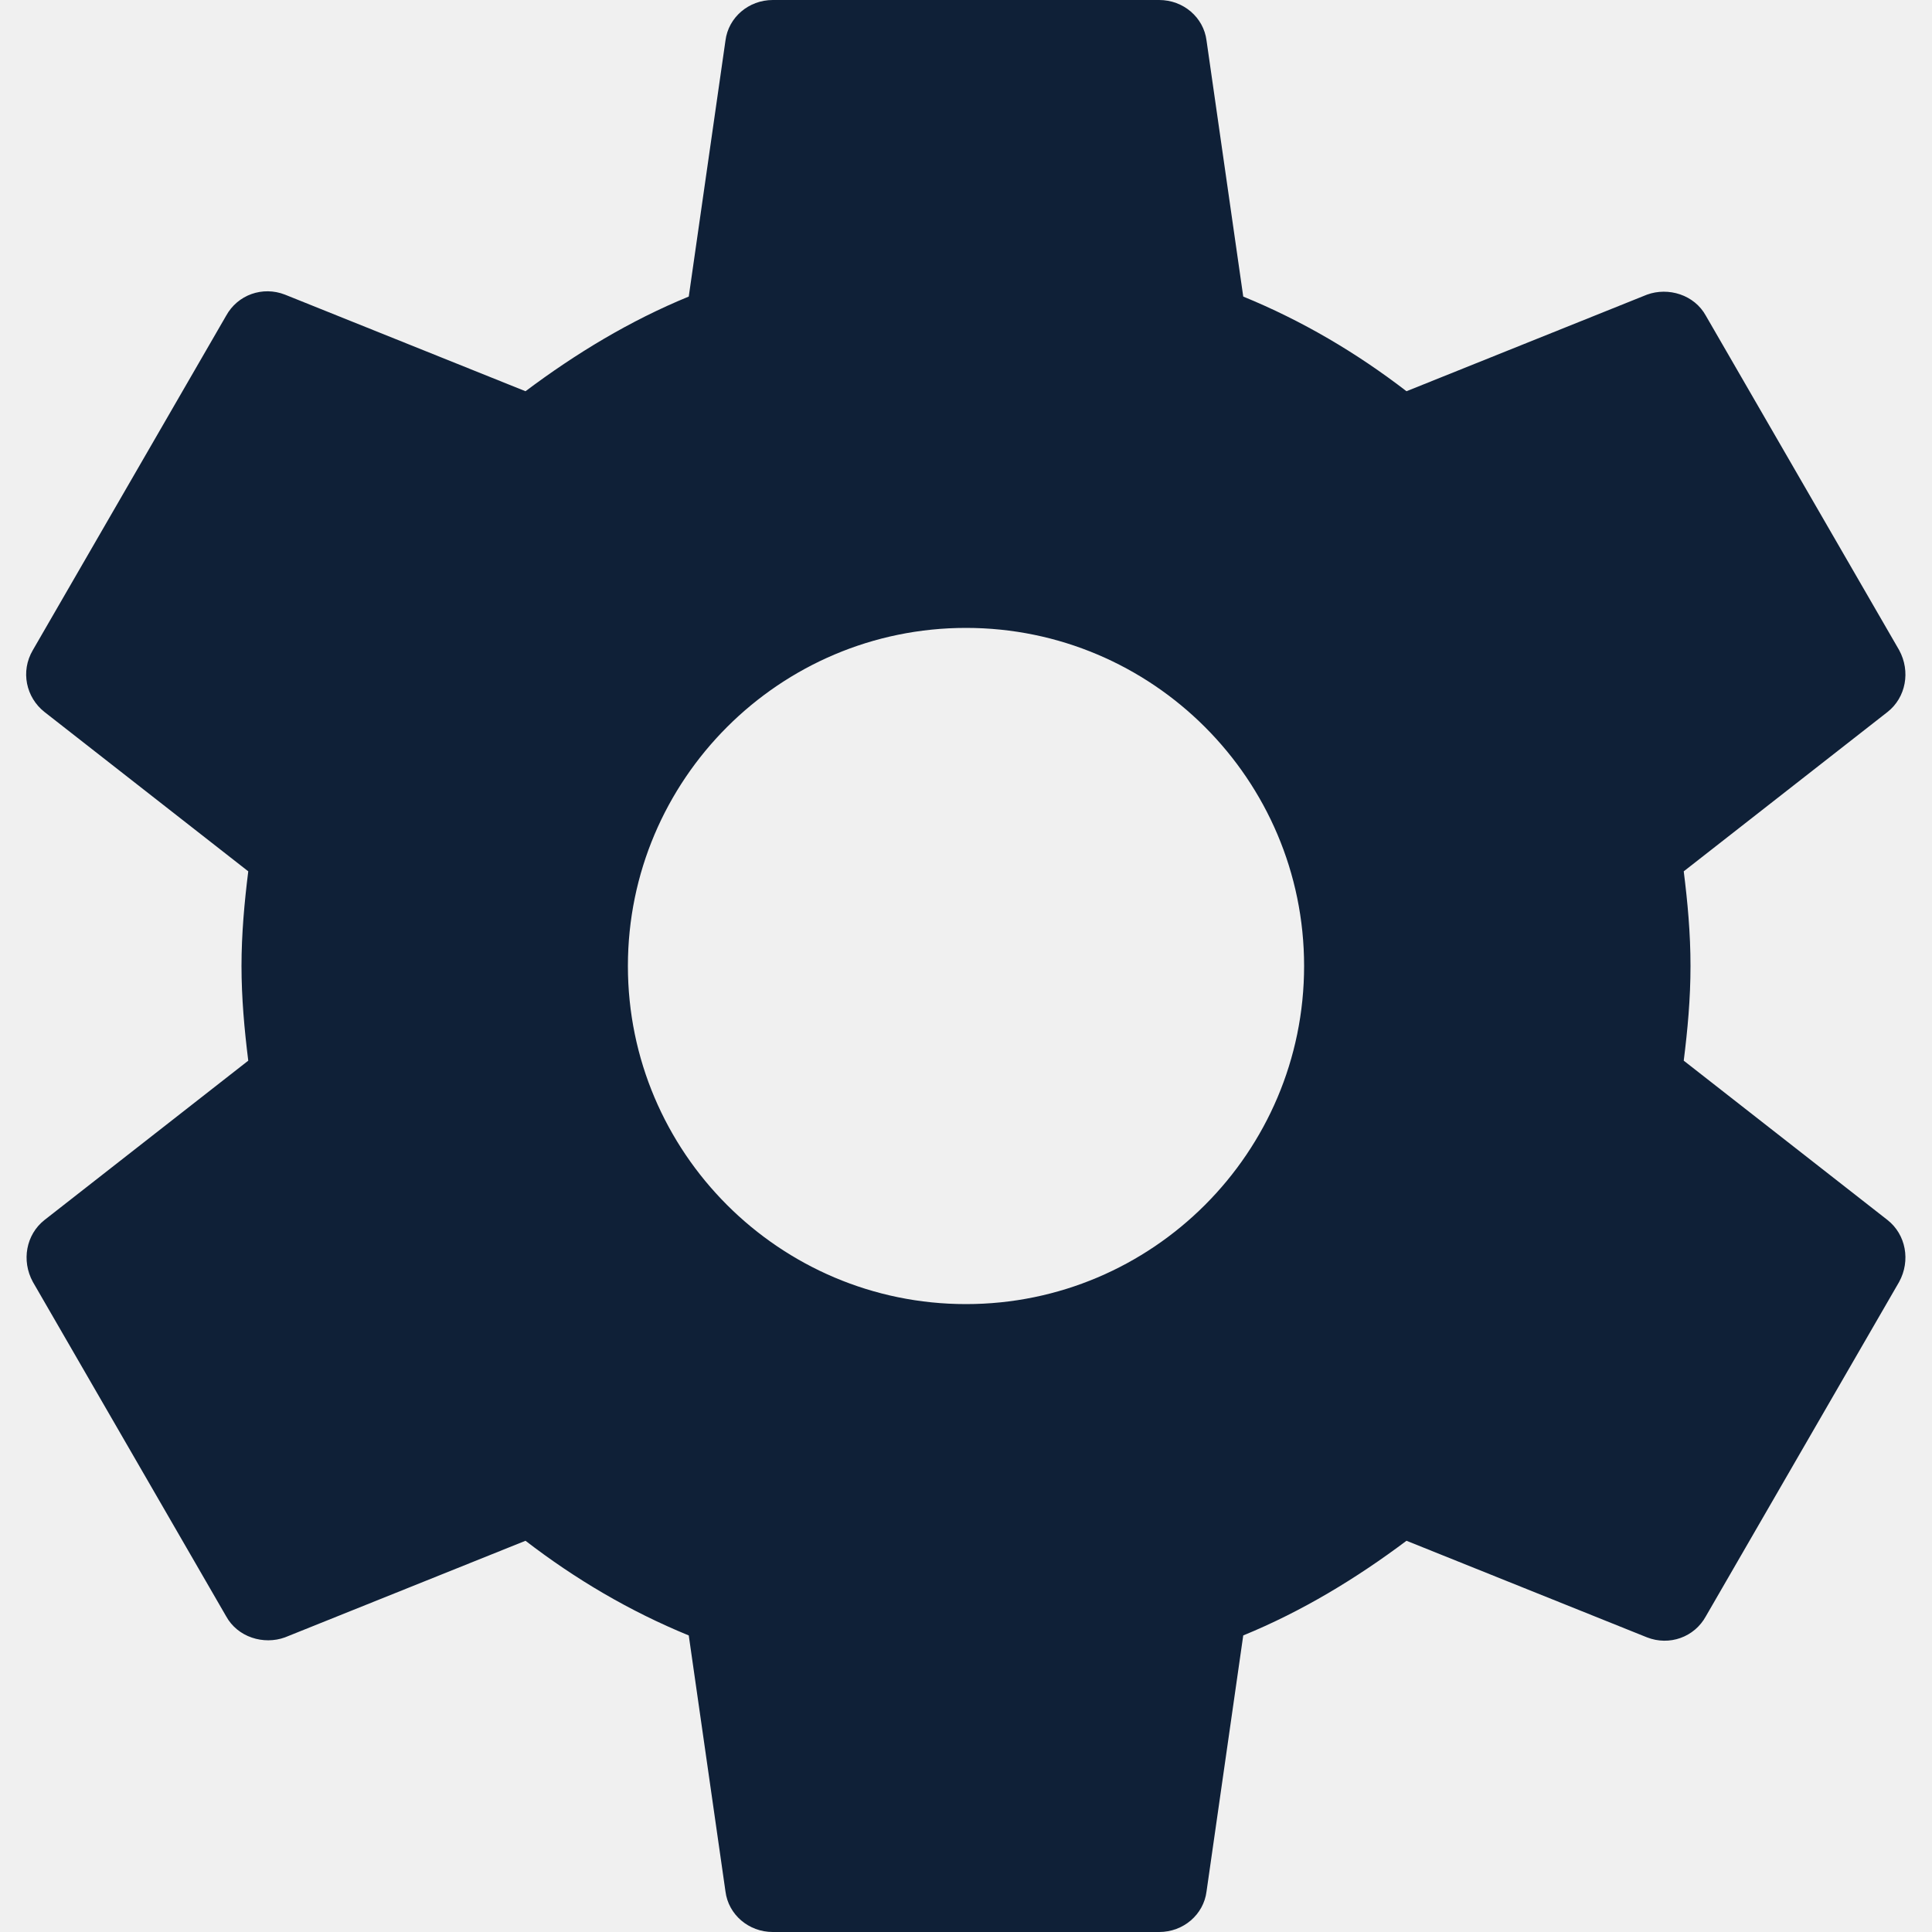
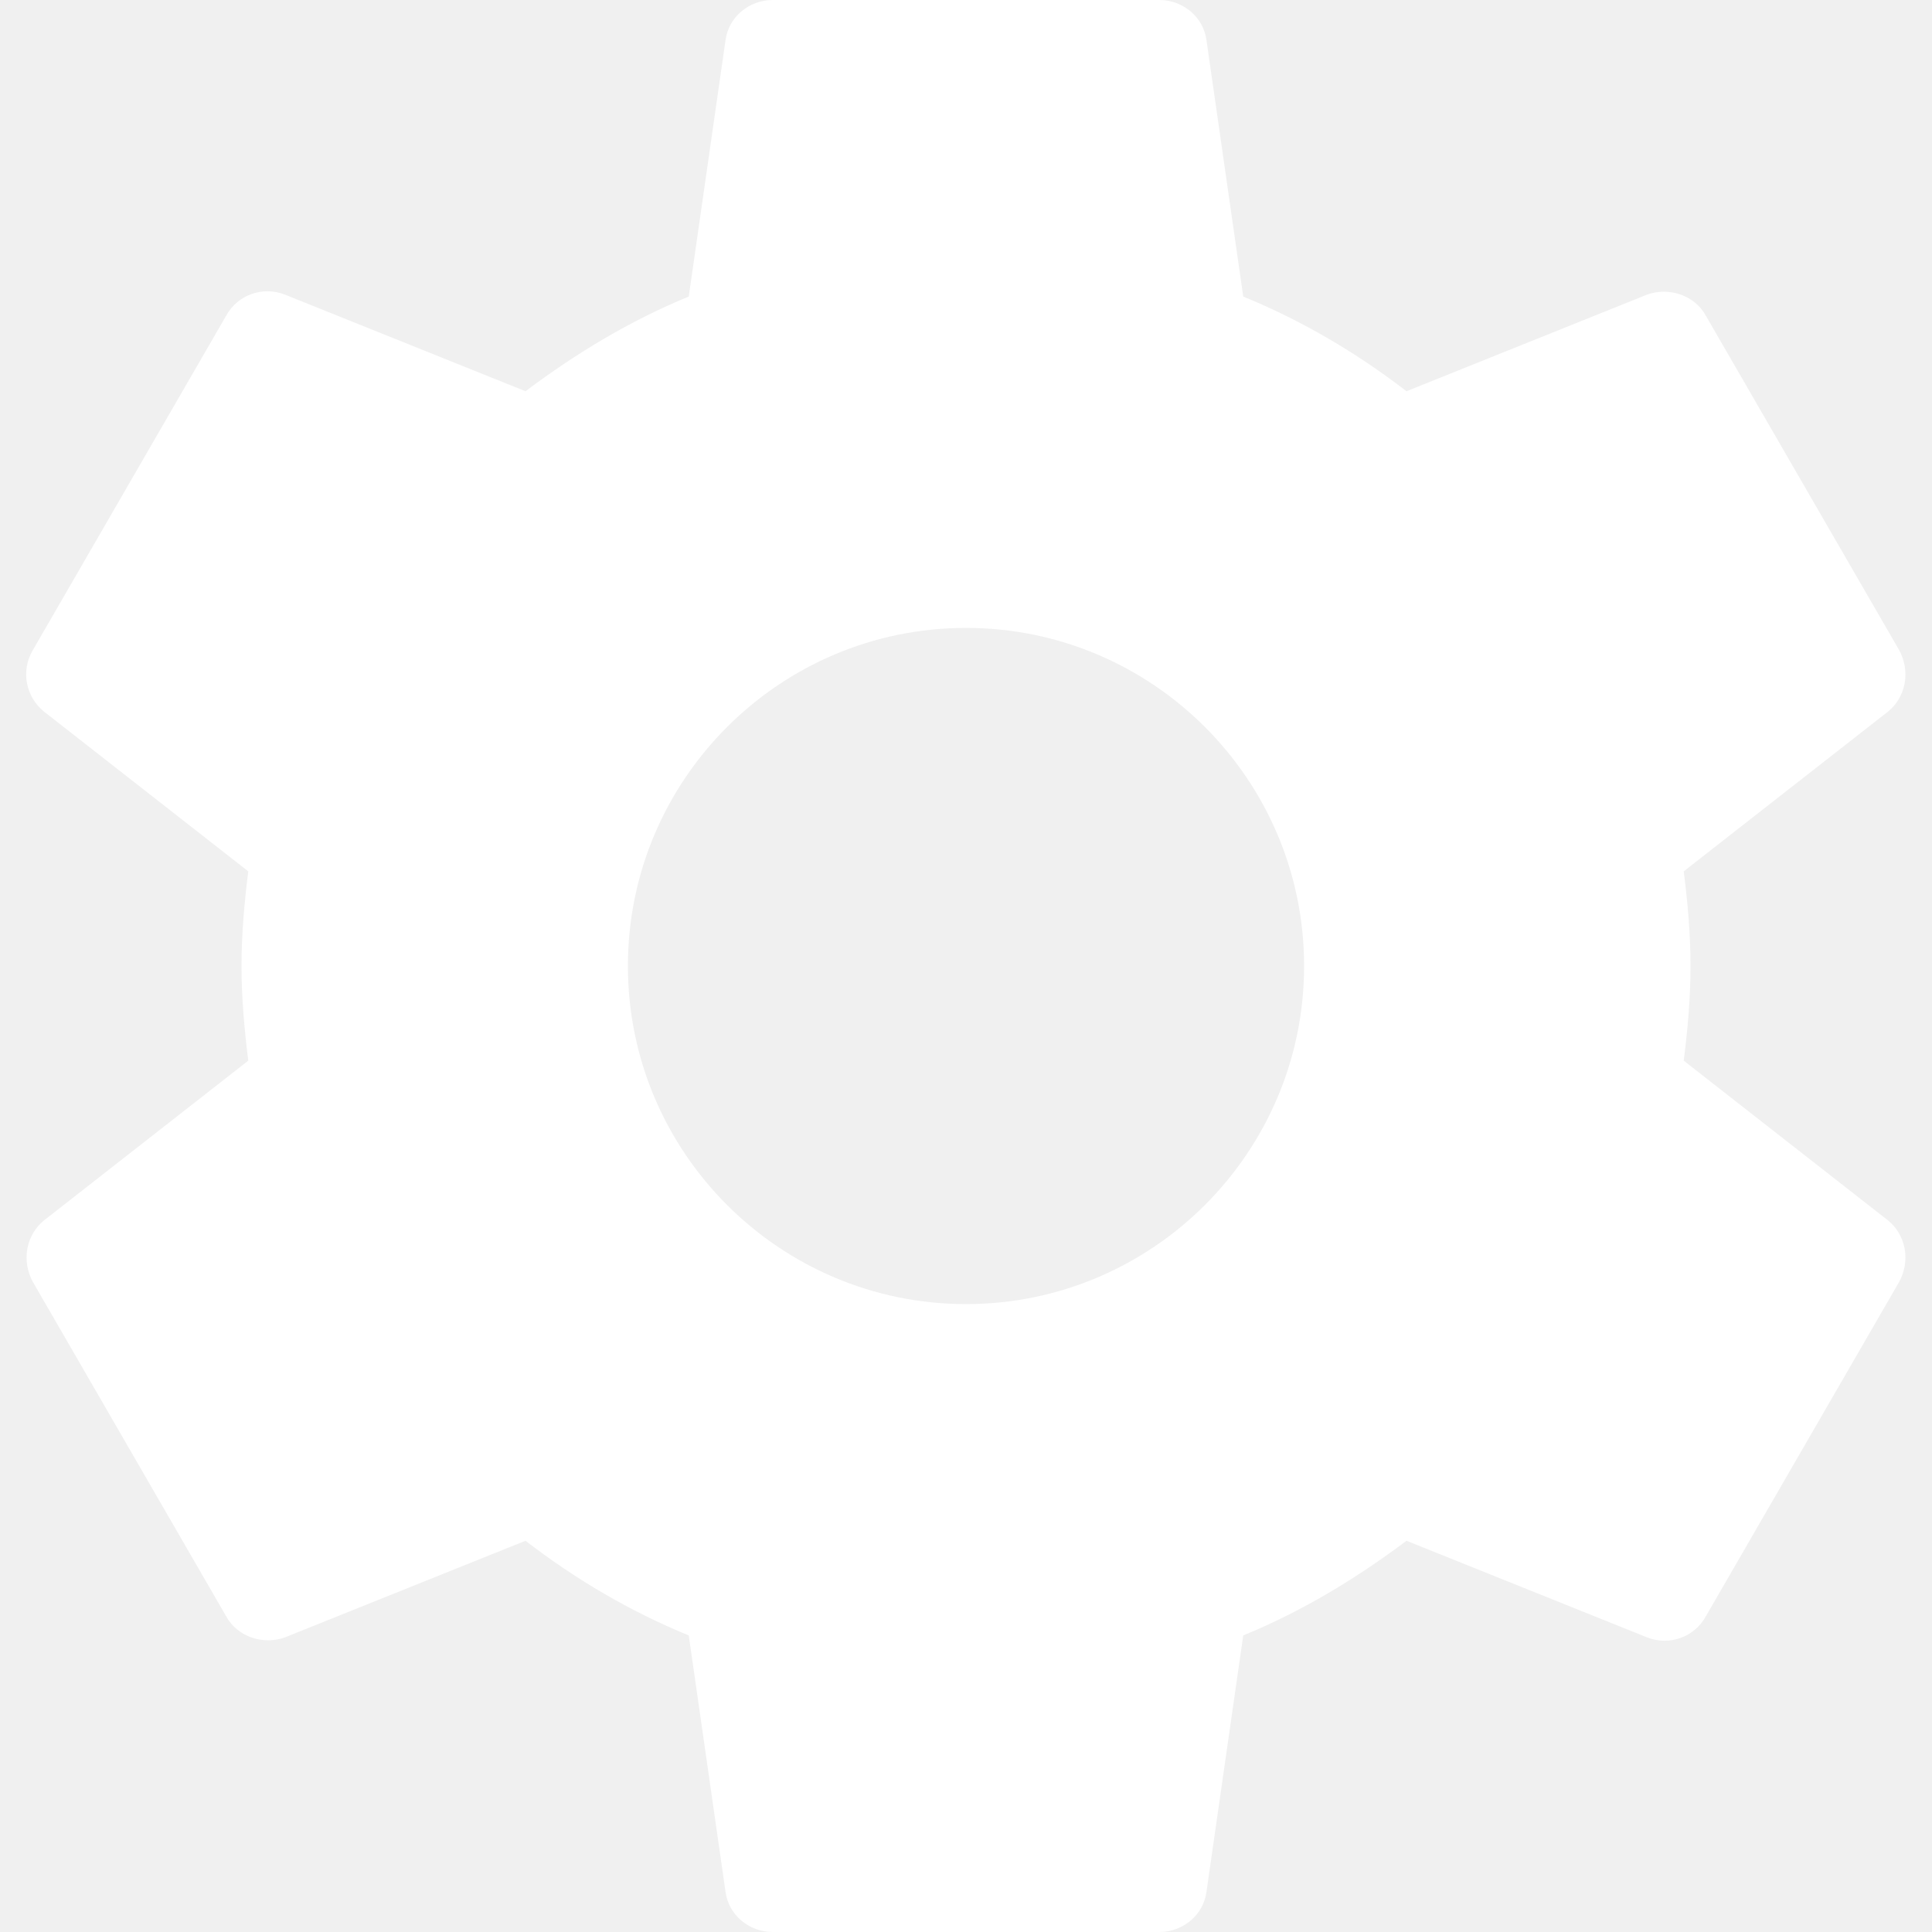
<svg xmlns="http://www.w3.org/2000/svg" width="20" height="20" viewBox="0 0 20 20" fill="none">
-   <path d="M17.43 10.98C17.47 10.66 17.5 10.34 17.5 10C17.5 9.66 17.47 9.34 17.43 9.02L19.54 7.37C19.73 7.22 19.78 6.95 19.66 6.73L17.66 3.27C17.54 3.05 17.27 2.97 17.05 3.05L14.56 4.05C14.04 3.65 13.48 3.32 12.87 3.07L12.49 0.42C12.46 0.18 12.25 0 12 0H8C7.75 0 7.54 0.18 7.51 0.42L7.13 3.07C6.52 3.32 5.96 3.66 5.44 4.05L2.95 3.05C2.72 2.96 2.46 3.05 2.34 3.27L0.34 6.73C0.21 6.95 0.27 7.22 0.46 7.37L2.57 9.02C2.53 9.34 2.5 9.67 2.5 10C2.5 10.33 2.53 10.66 2.57 10.98L0.46 12.63C0.27 12.78 0.22 13.05 0.34 13.27L2.34 16.73C2.46 16.95 2.73 17.03 2.95 16.95L5.44 15.95C5.96 16.35 6.52 16.68 7.13 16.93L7.51 19.58C7.54 19.82 7.75 20 8 20H12C12.25 20 12.46 19.82 12.49 19.58L12.87 16.93C13.48 16.68 14.04 16.34 14.56 15.95L17.05 16.95C17.28 17.04 17.54 16.95 17.66 16.73L19.66 13.27C19.78 13.05 19.73 12.78 19.54 12.63L17.43 10.98ZM10 13.5C8.07 13.5 6.5 11.93 6.5 10C6.5 8.07 8.07 6.5 10 6.5C11.93 6.5 13.5 8.07 13.5 10C13.5 11.93 11.93 13.5 10 13.5Z" fill="#0F2037" />
+   <path d="M17.43 10.98C17.47 10.66 17.5 10.34 17.5 10C17.5 9.66 17.47 9.34 17.43 9.02L19.54 7.37C19.73 7.22 19.78 6.95 19.66 6.73L17.66 3.27C17.54 3.05 17.27 2.97 17.05 3.05L14.56 4.05C14.04 3.65 13.48 3.32 12.87 3.07L12.49 0.42C12.46 0.18 12.25 0 12 0H8C7.75 0 7.54 0.18 7.51 0.42L7.13 3.07C6.52 3.32 5.96 3.66 5.44 4.05L2.95 3.05C2.72 2.96 2.46 3.05 2.34 3.27L0.34 6.73C0.21 6.95 0.27 7.22 0.46 7.37L2.57 9.02C2.53 9.34 2.5 9.67 2.5 10C2.5 10.33 2.53 10.66 2.57 10.98L0.46 12.63C0.27 12.78 0.22 13.05 0.34 13.27L2.34 16.73C2.46 16.95 2.73 17.03 2.95 16.95L5.44 15.95C5.96 16.35 6.52 16.68 7.13 16.93L7.51 19.58C7.54 19.82 7.75 20 8 20H12C12.25 20 12.46 19.82 12.49 19.58L12.87 16.93C13.48 16.68 14.04 16.34 14.56 15.95L17.05 16.95C17.28 17.04 17.54 16.95 17.66 16.73L19.66 13.27C19.78 13.05 19.73 12.78 19.54 12.63L17.43 10.98ZM10 13.5C8.07 13.5 6.5 11.93 6.5 10C6.5 8.07 8.07 6.5 10 6.5C11.93 6.5 13.5 8.07 13.5 10C13.5 11.93 11.93 13.5 10 13.5Z" fill="white" />
</svg>
